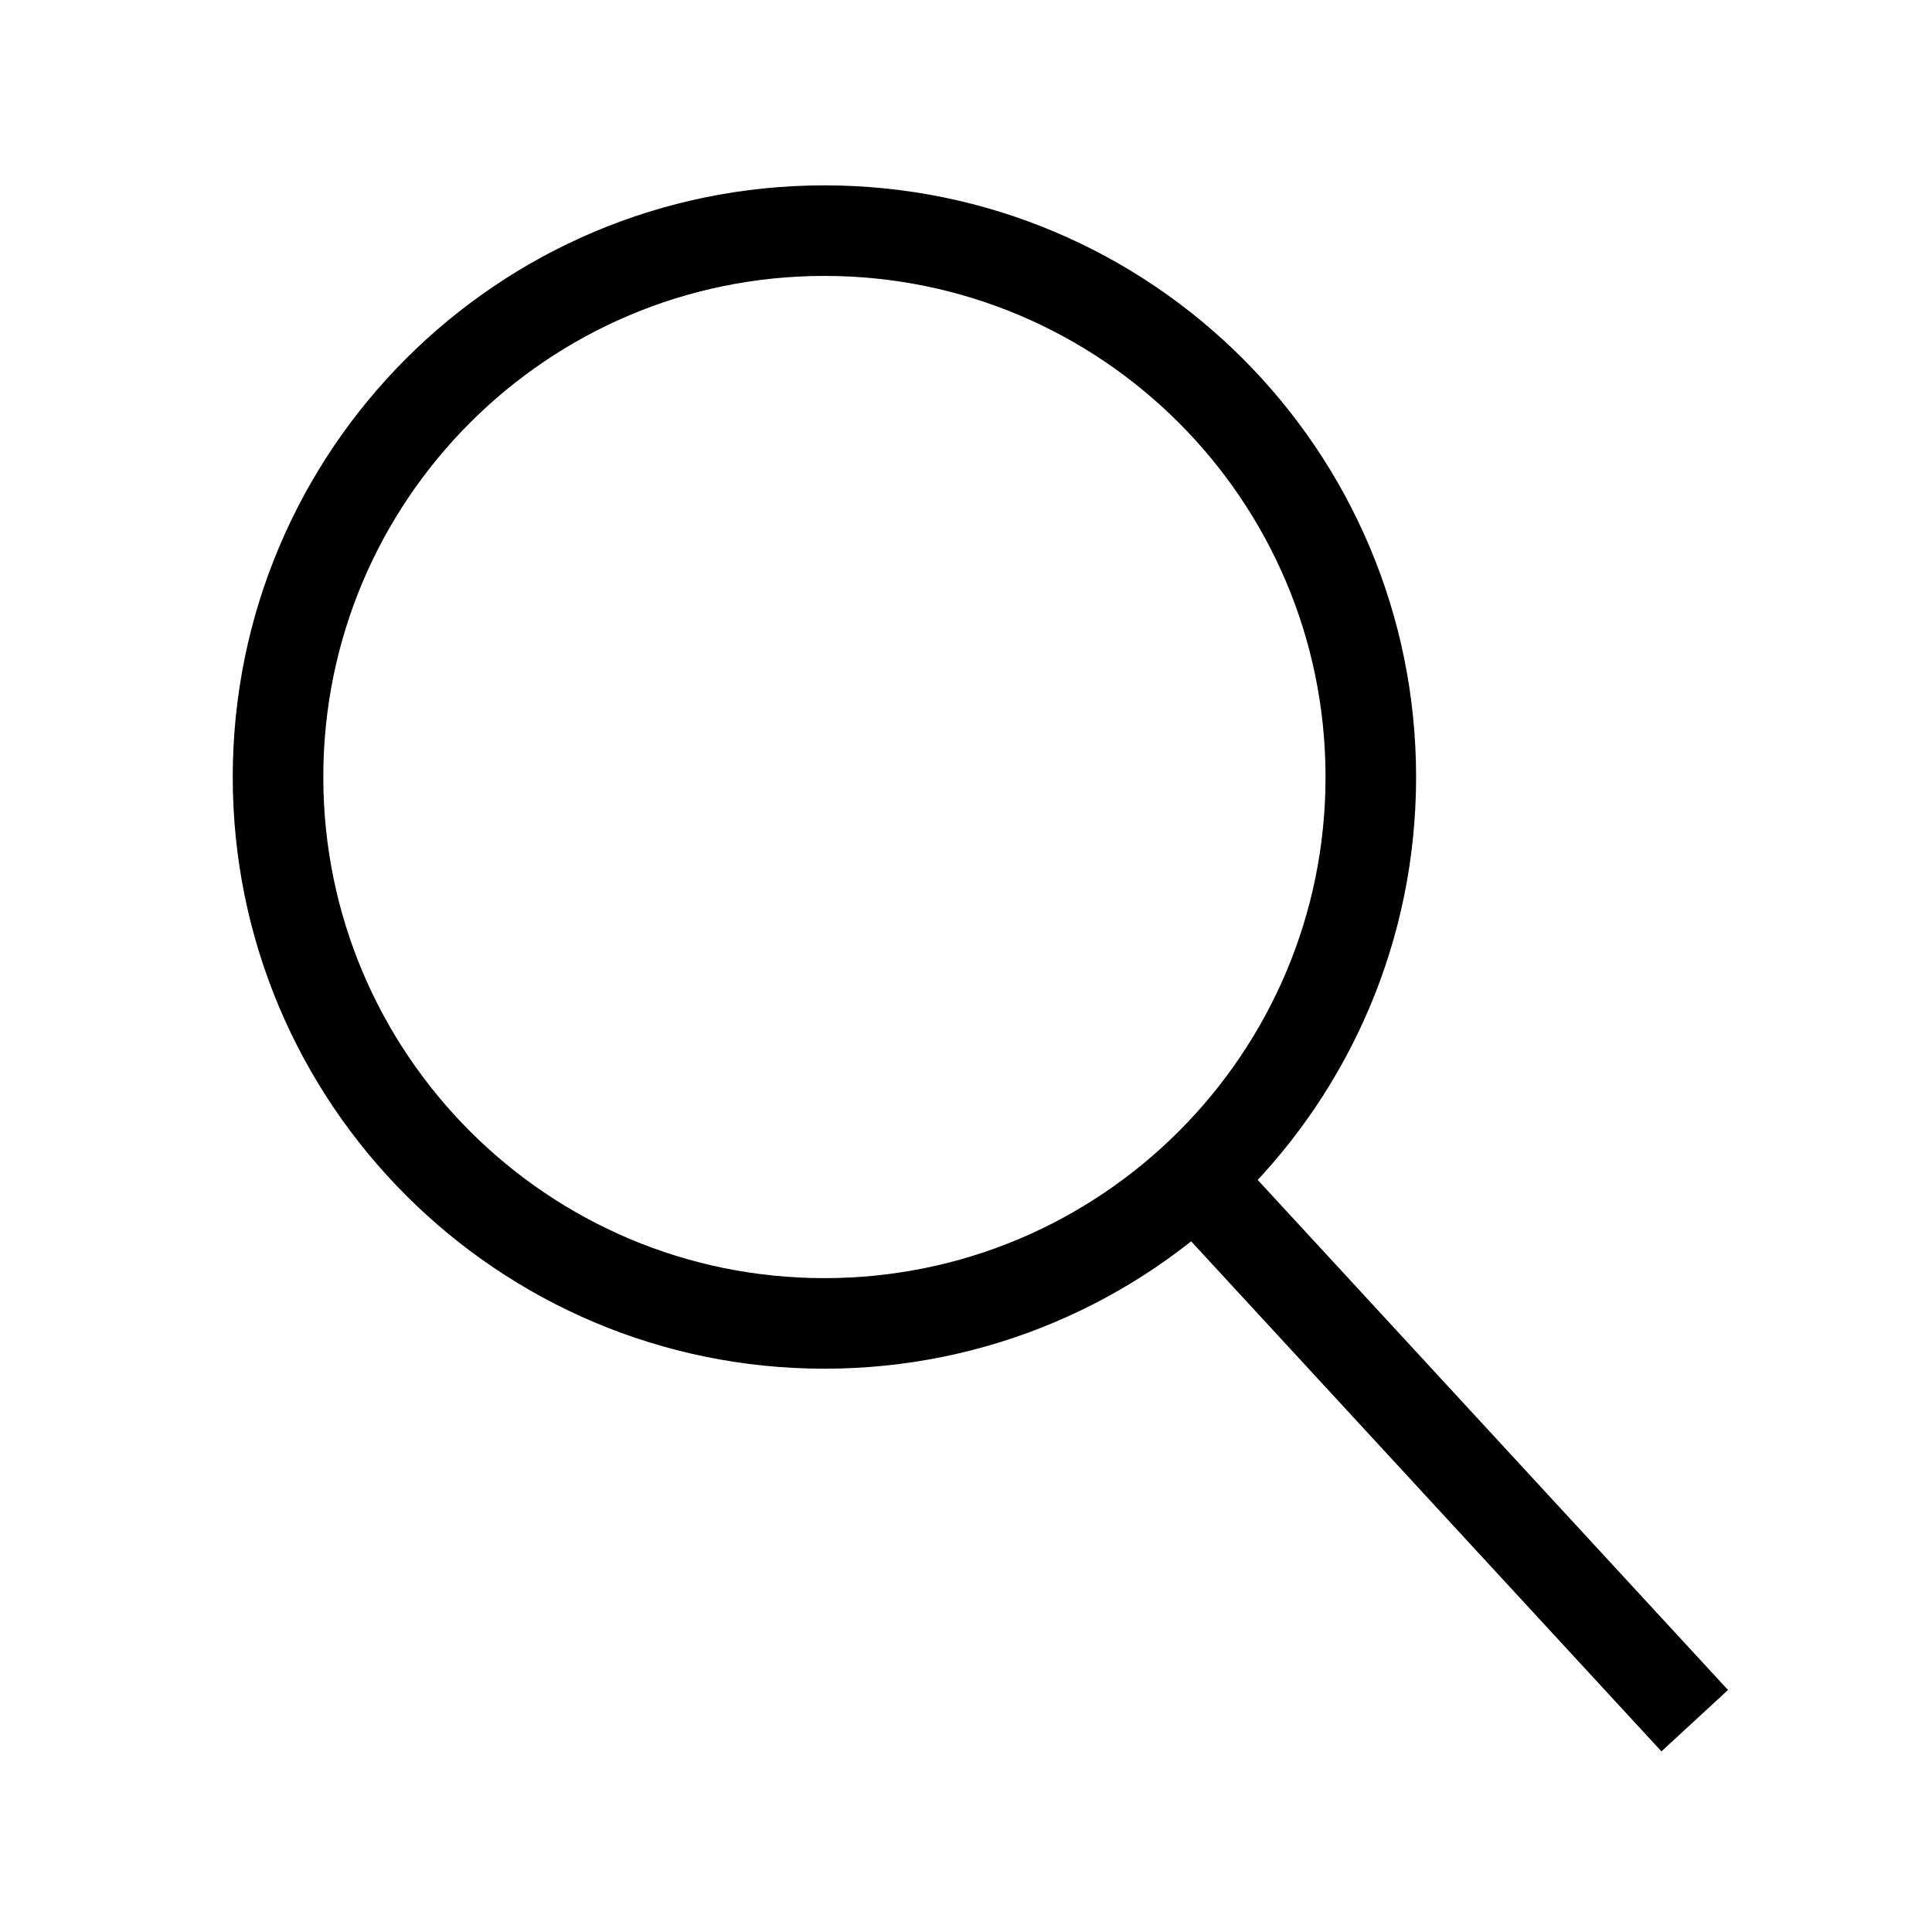
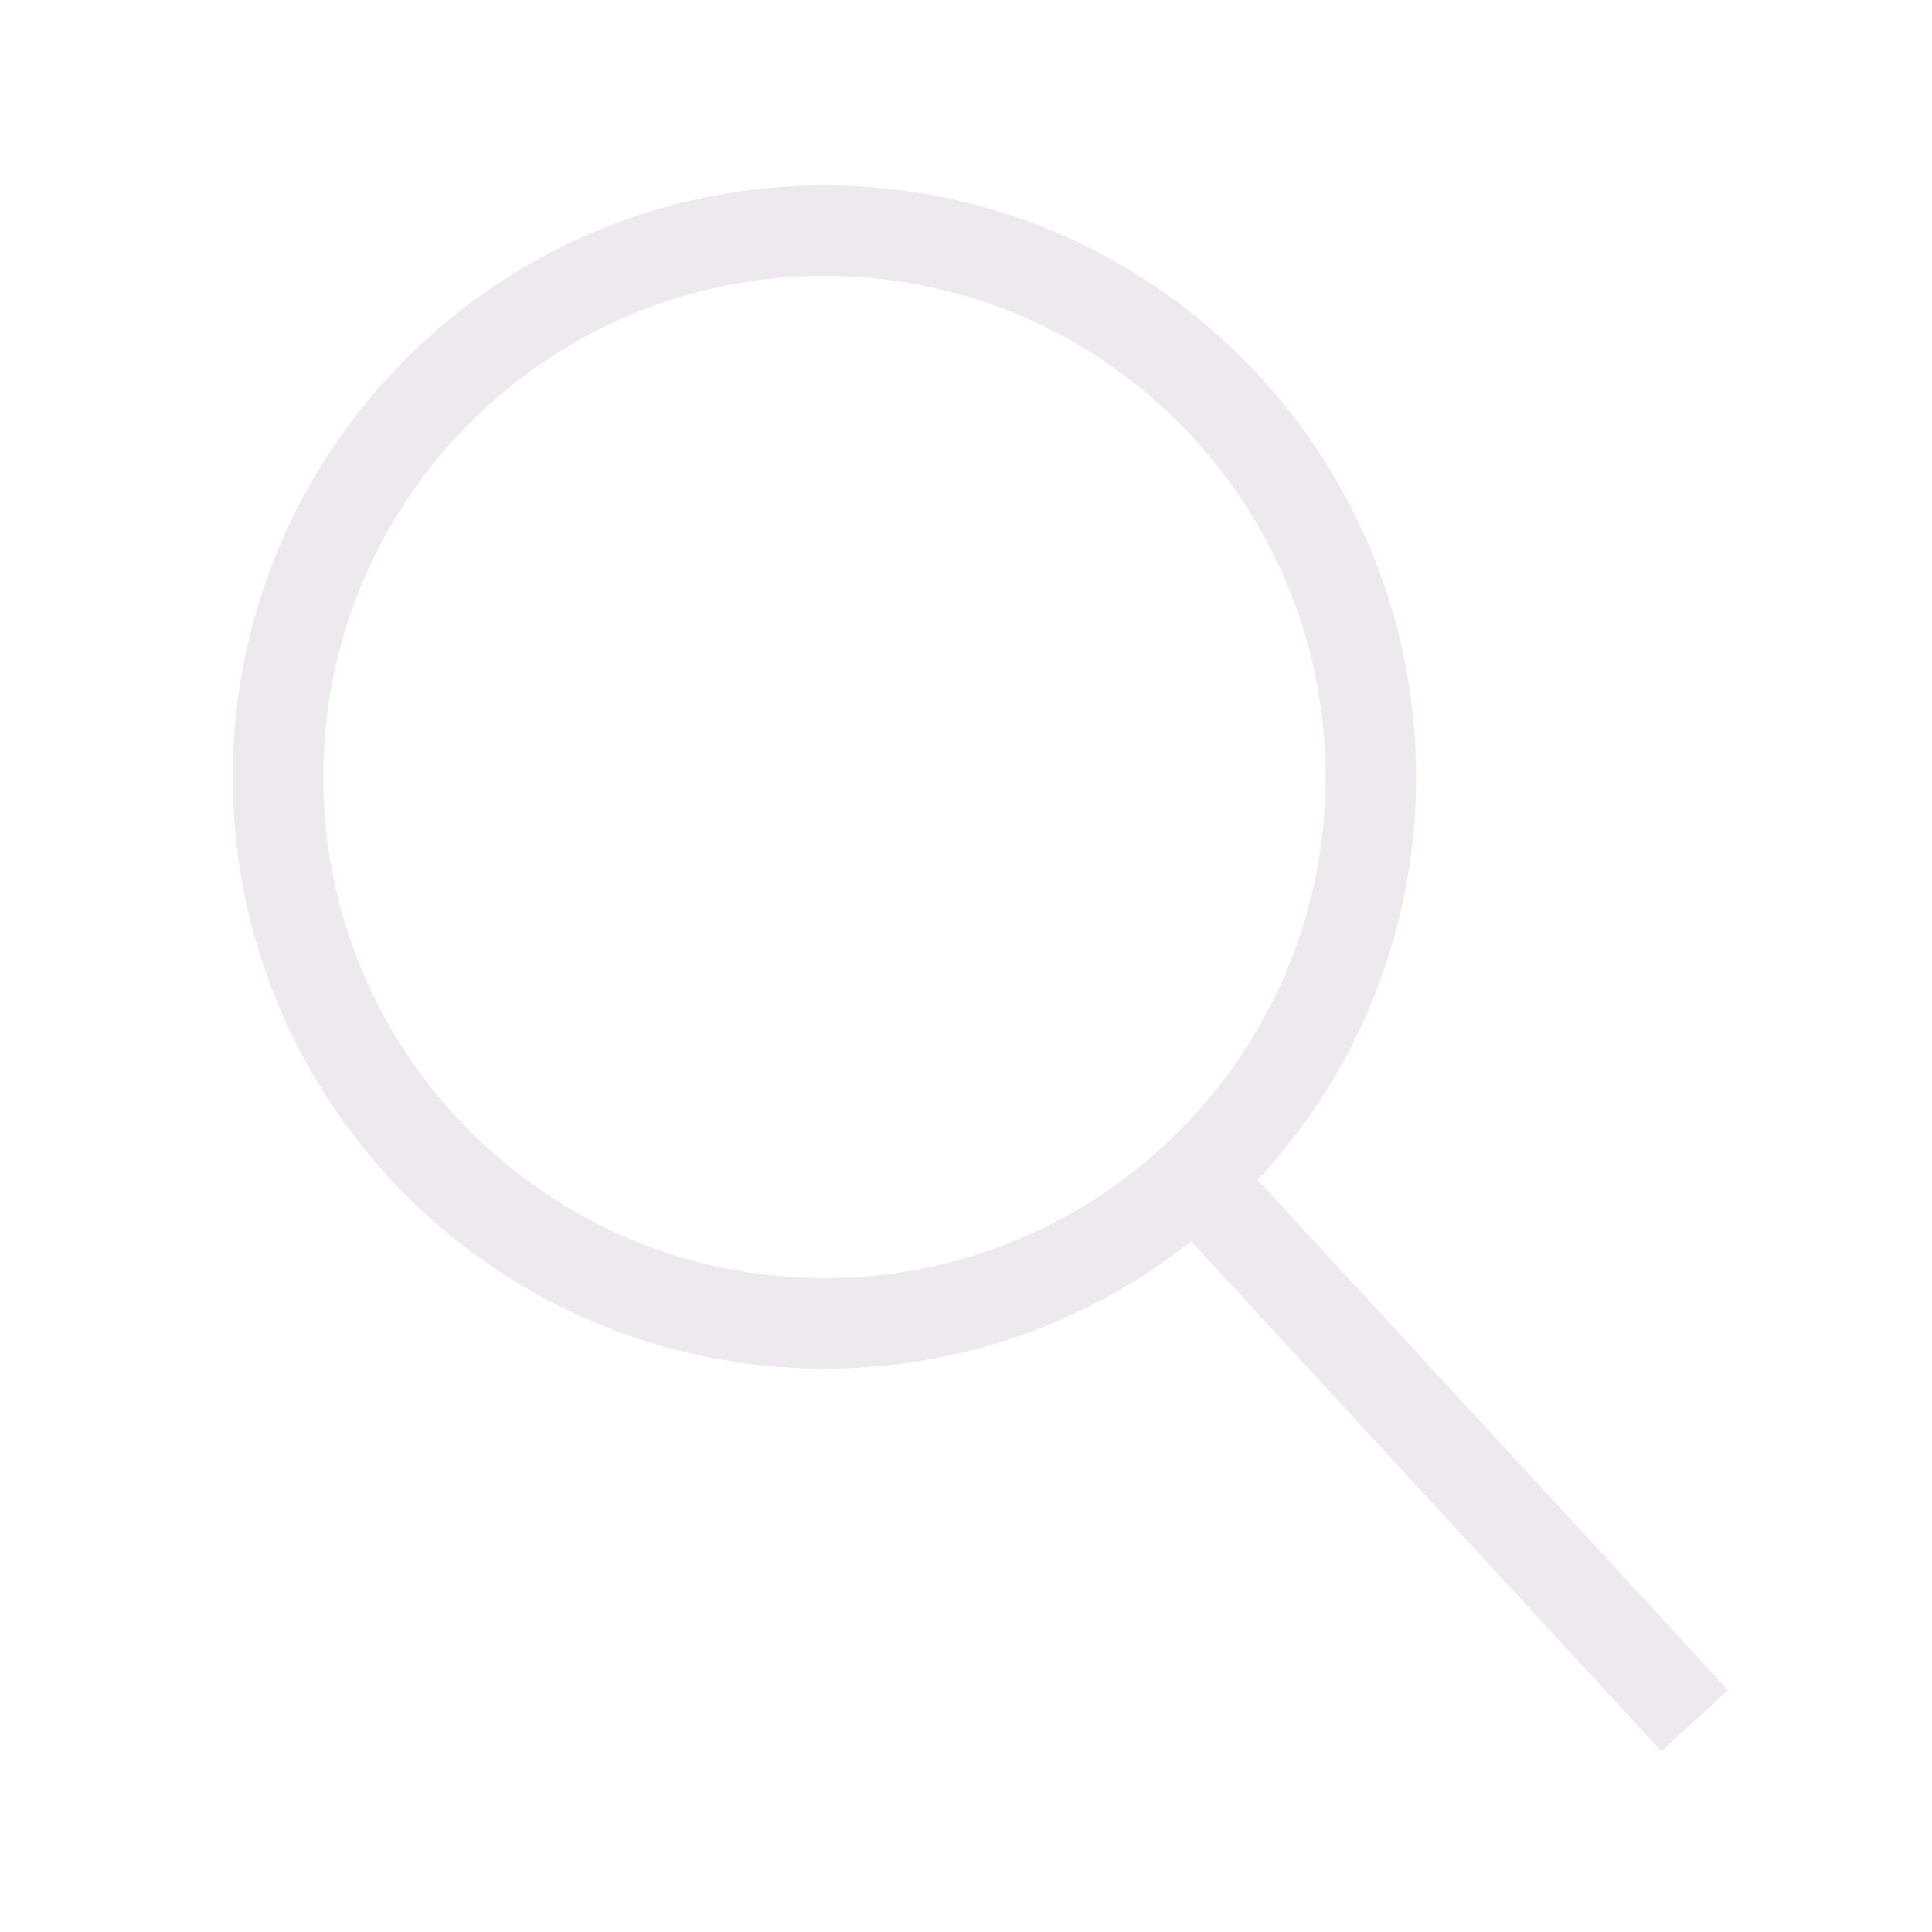
- <svg xmlns="http://www.w3.org/2000/svg" viewBox="0 0 64 64" stroke-width="3" stroke="currentColor" fill="none">
+ <svg xmlns="http://www.w3.org/2000/svg" viewBox="0 0 64 64" stroke-width="3" stroke="#EEE9EE" fill="none">
  <circle cx="27.31" cy="25.74" r="18.1" />
  <line x1="39.58" y1="39.04" x2="56.14" y2="57" />
</svg>
